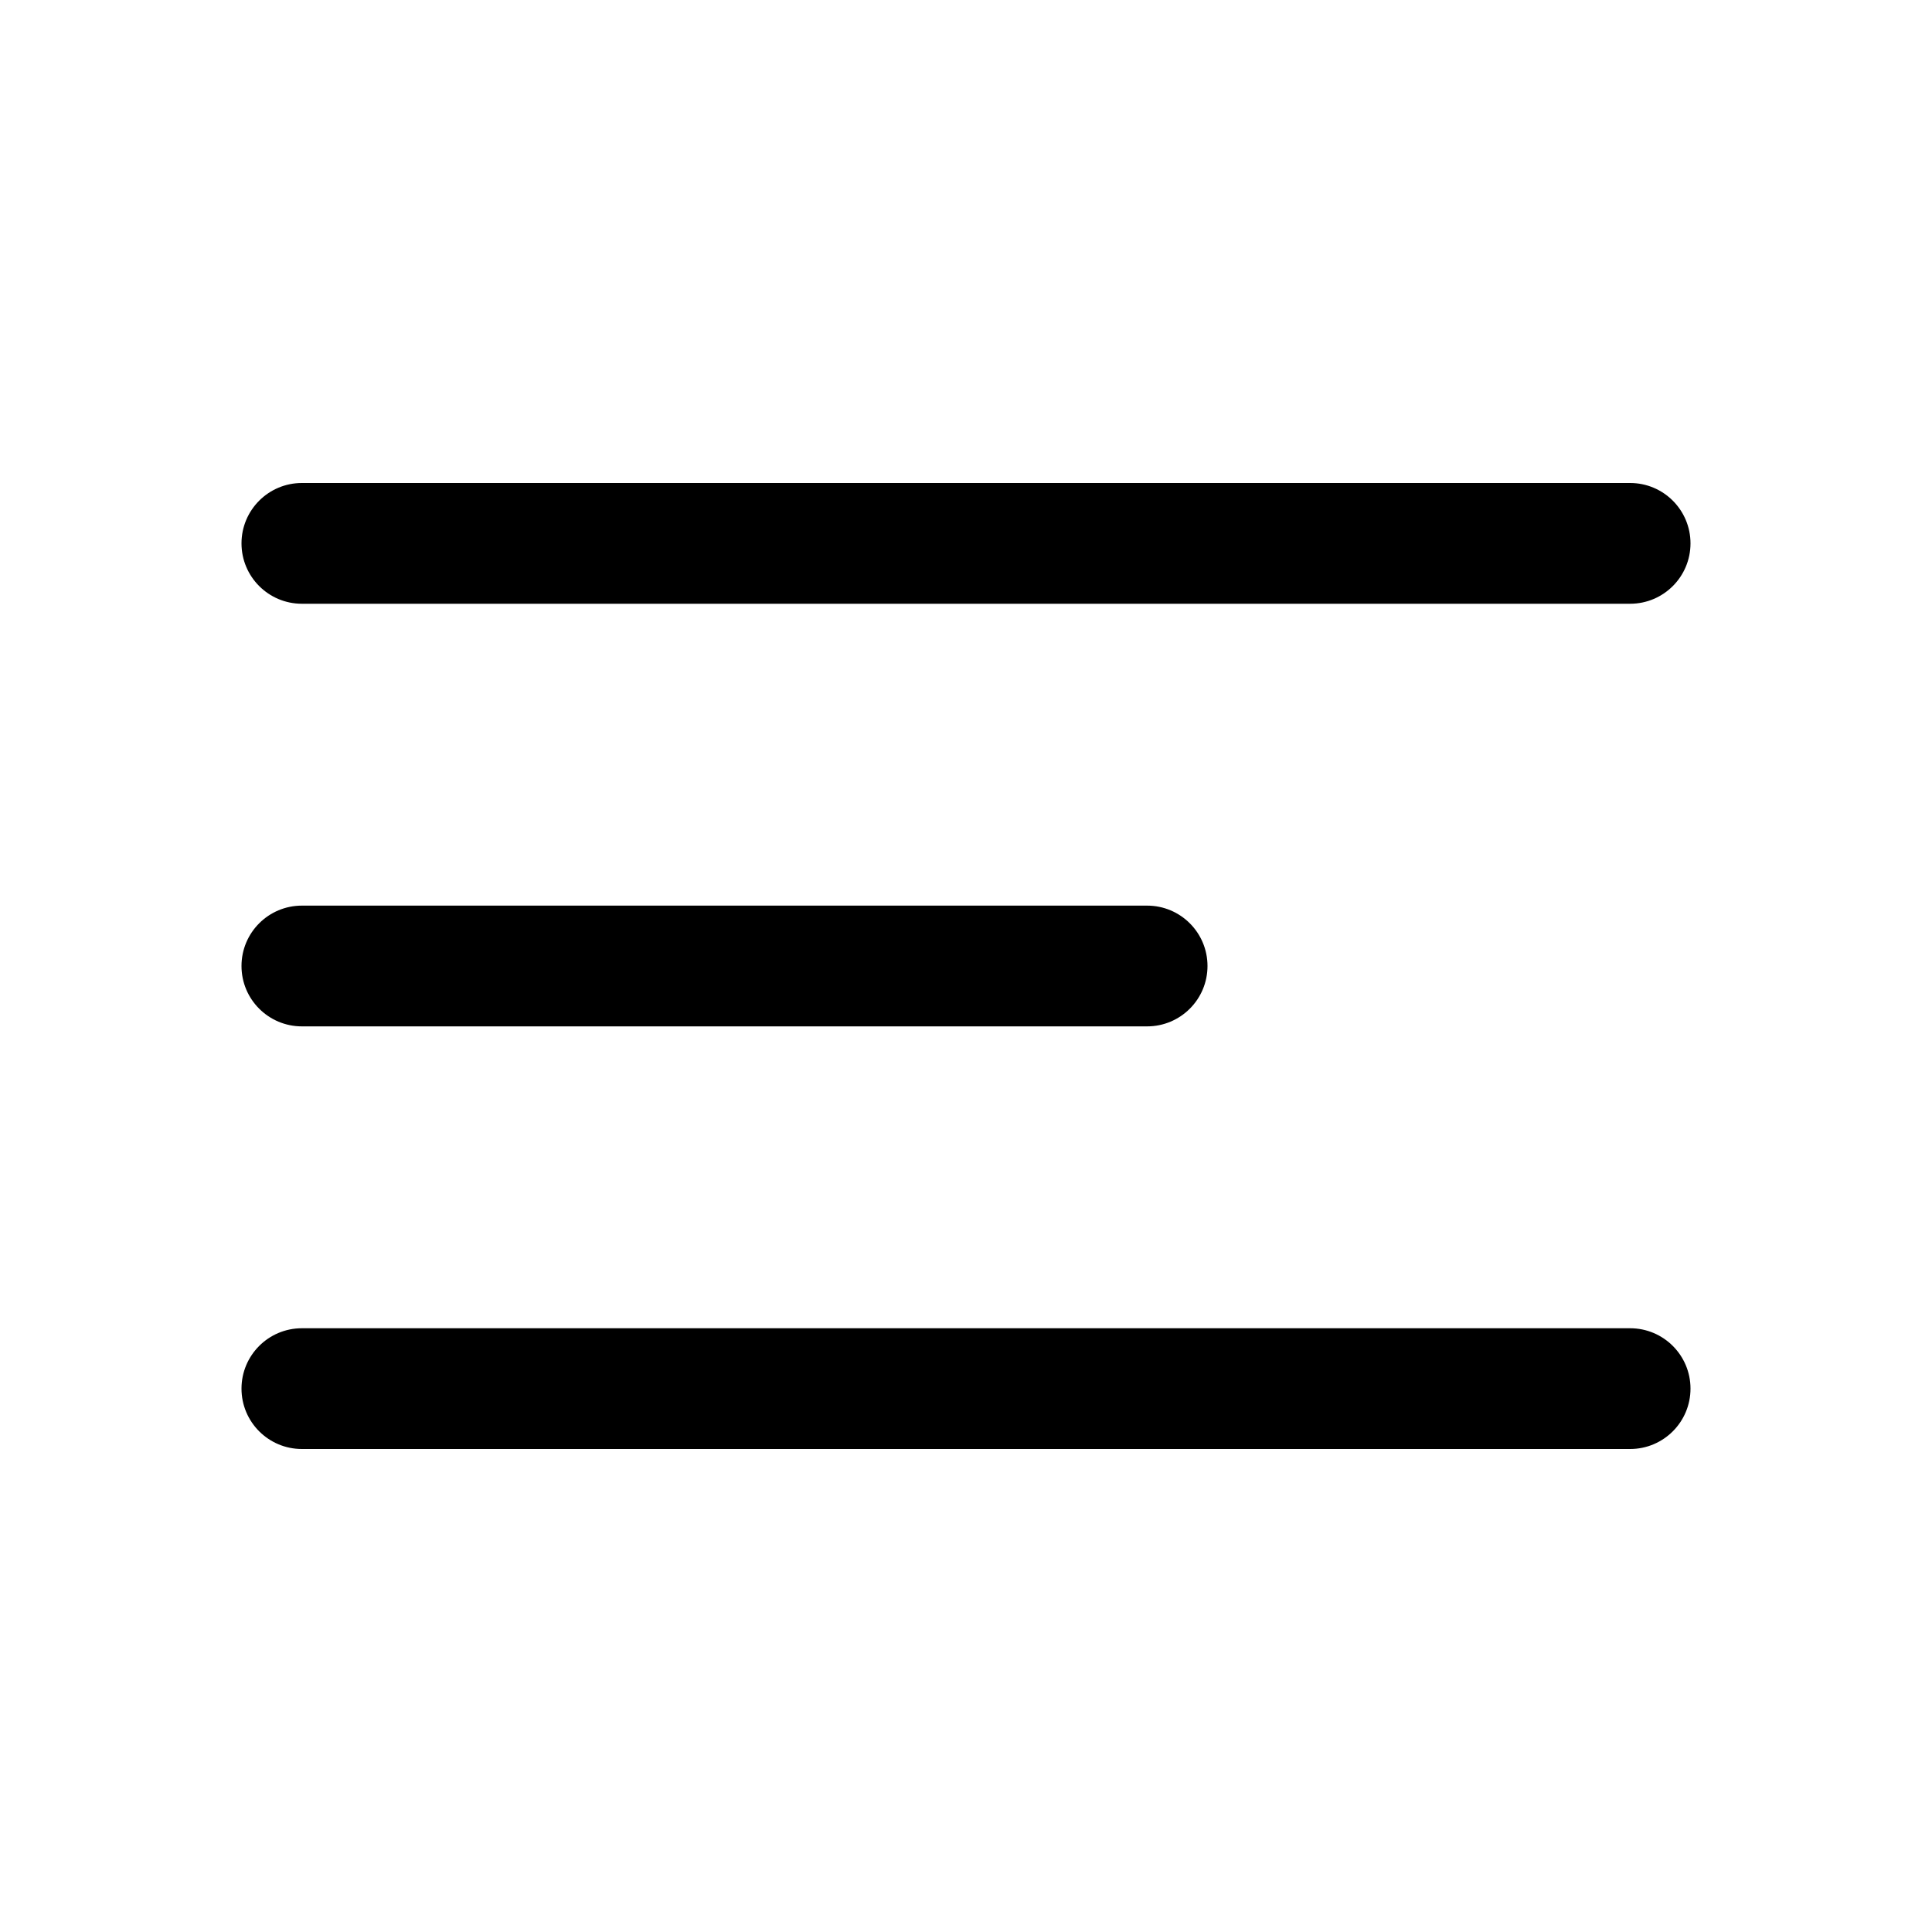
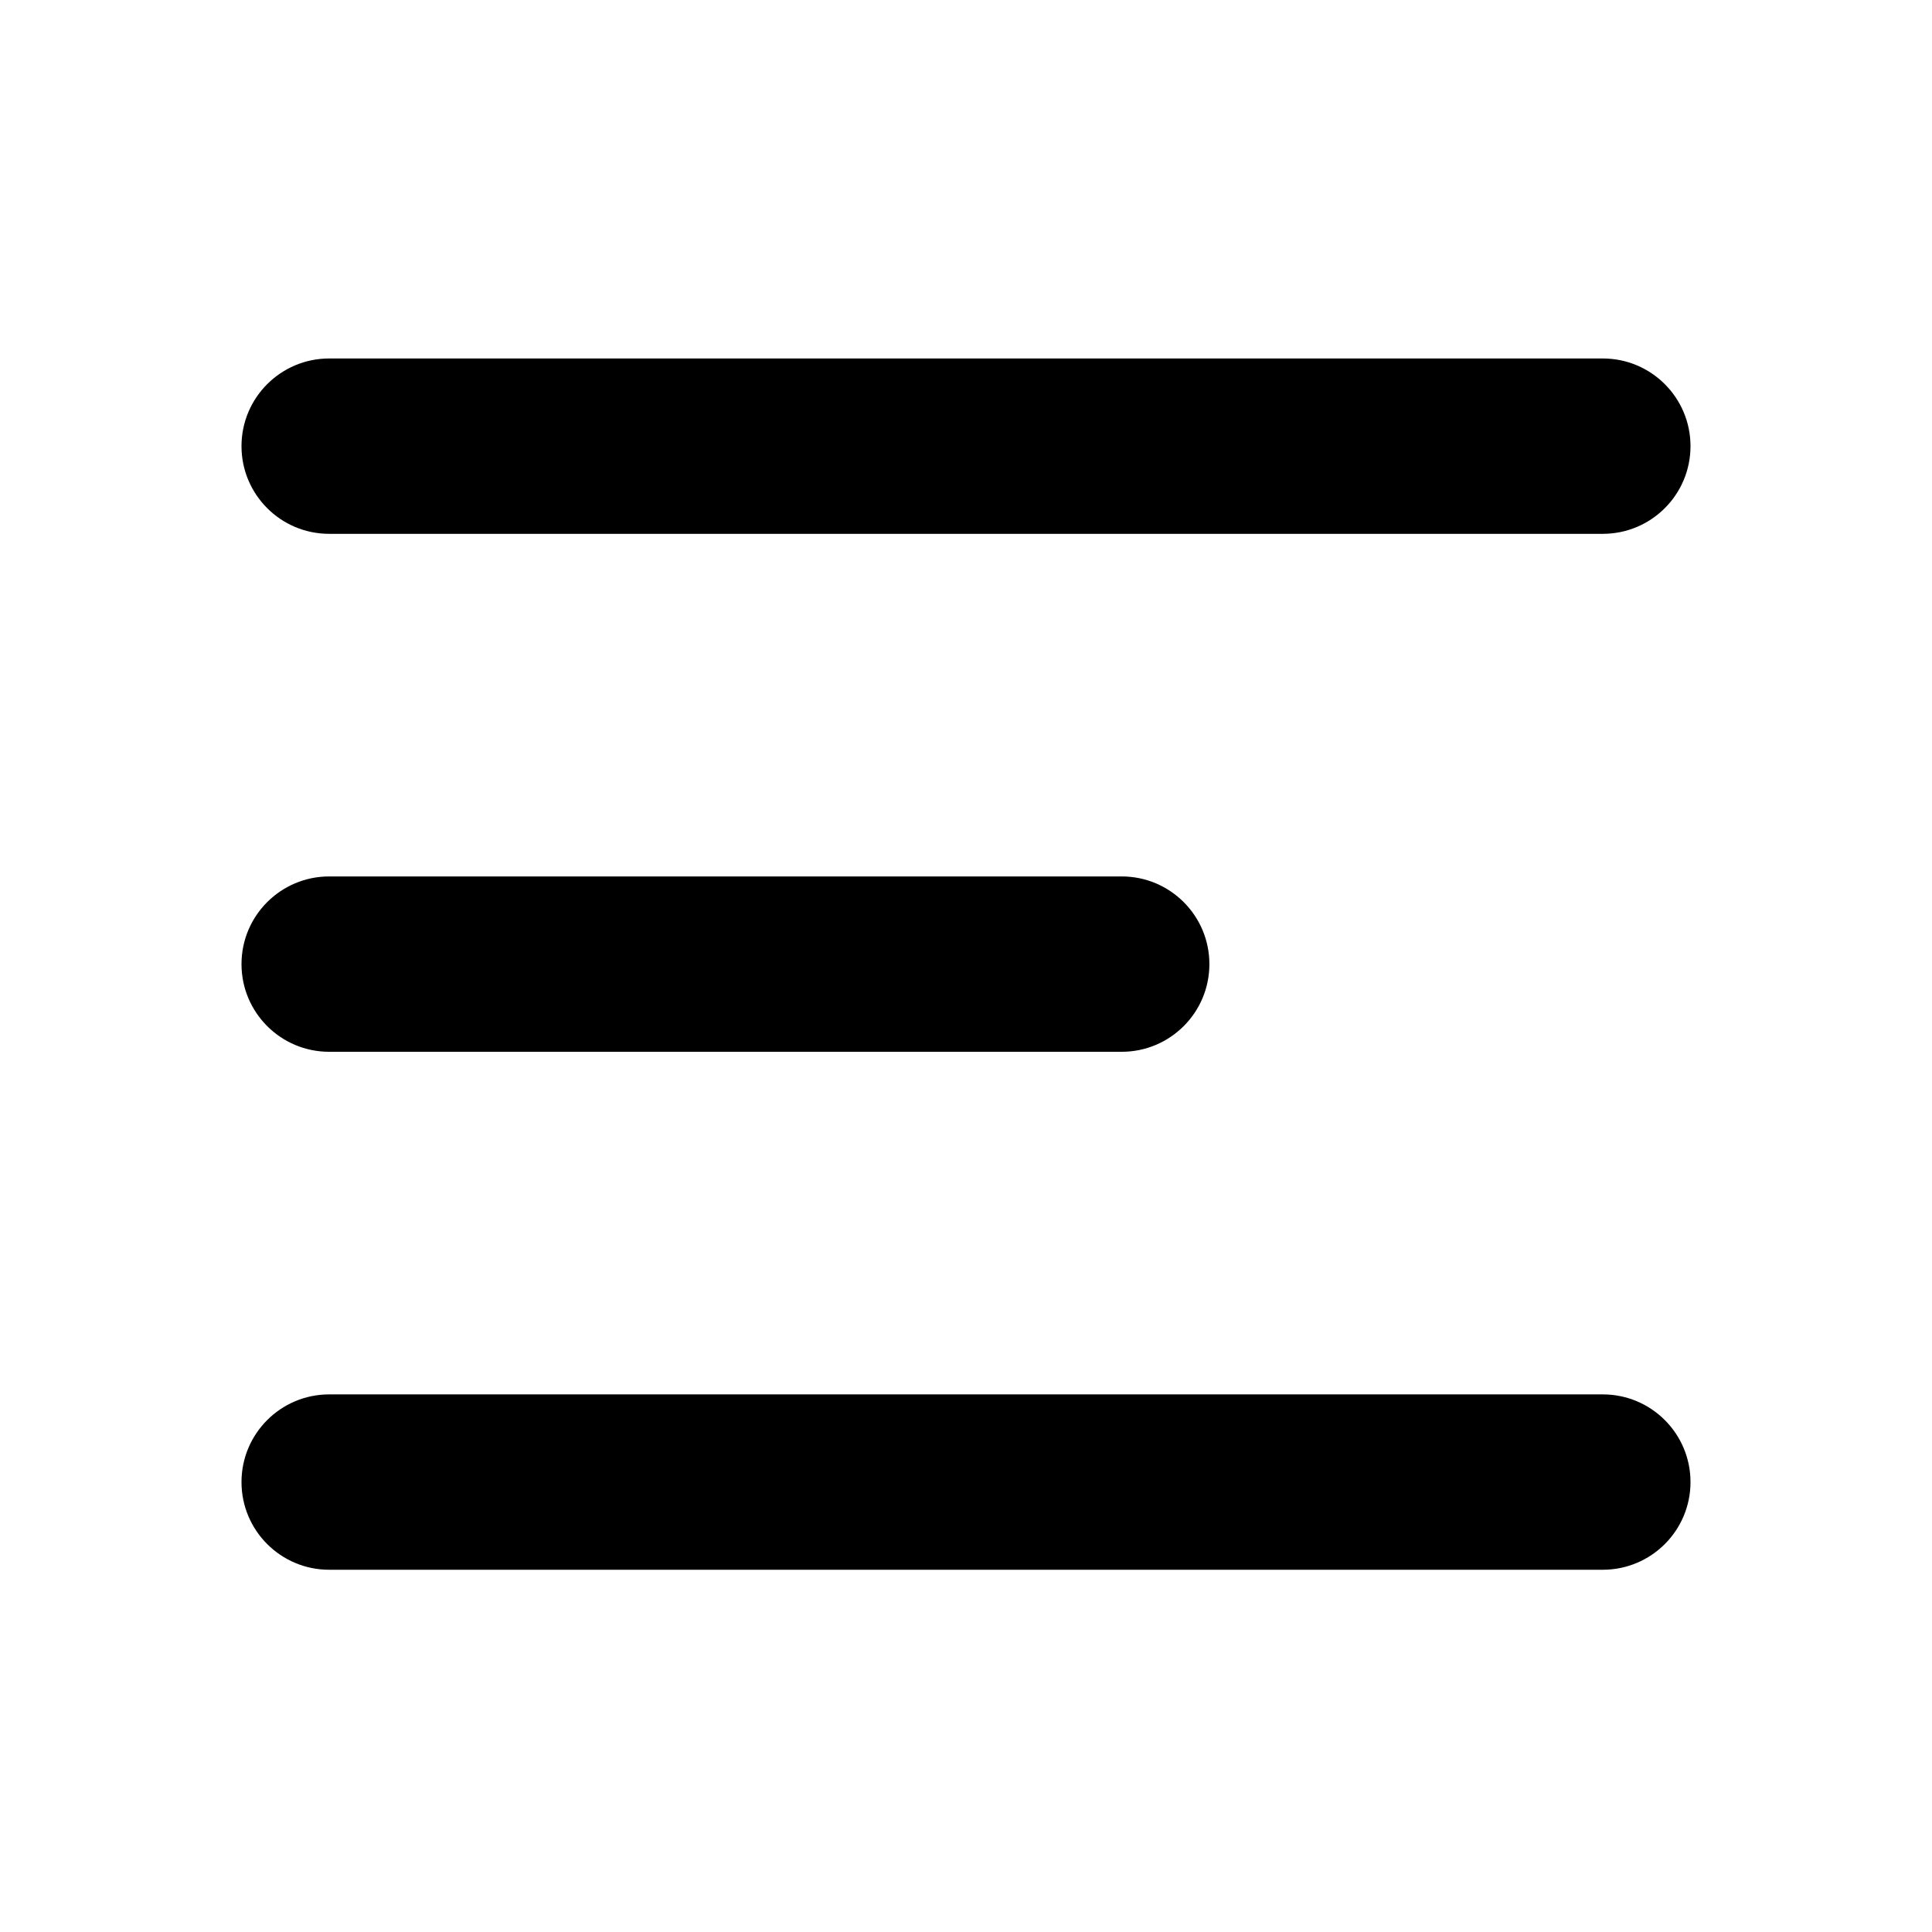
- <svg xmlns="http://www.w3.org/2000/svg" width="96" height="96" viewBox="0 0 96 96" fill="currentColor">
-   <path d="M15 30a3 3 0 1 1 0-6h66a3 3 0 1 1 0 6zm-3 18a3 3 0 0 1 3-3h42a3 3 0 1 1 0 6H15a3 3 0 0 1-3-3m3 24a3 3 0 1 1 0-6h66a3 3 0 1 1 0 6z" />
+ <svg xmlns="http://www.w3.org/2000/svg" width="96" height="96" viewBox="0 0 512 512" fill="currentColor">
+   <path d="M424.765 369.53c12.832 0 23.235 10.403 23.235 23.235S437.597 416 424.765 416H87.235C74.403 416 64 405.597 64 392.765s10.403-23.235 23.235-23.235zm-127.5-137.265c12.832 0 23.235 10.403 23.235 23.235s-10.403 23.235-23.235 23.235H87.235C74.403 278.735 64 268.332 64 255.5s10.403-23.235 23.235-23.235zM424.765 95C437.597 95 448 105.403 448 118.235s-10.403 23.235-23.235 23.235H87.235C74.403 141.47 64 131.067 64 118.235S74.403 95 87.235 95z" />
</svg>
